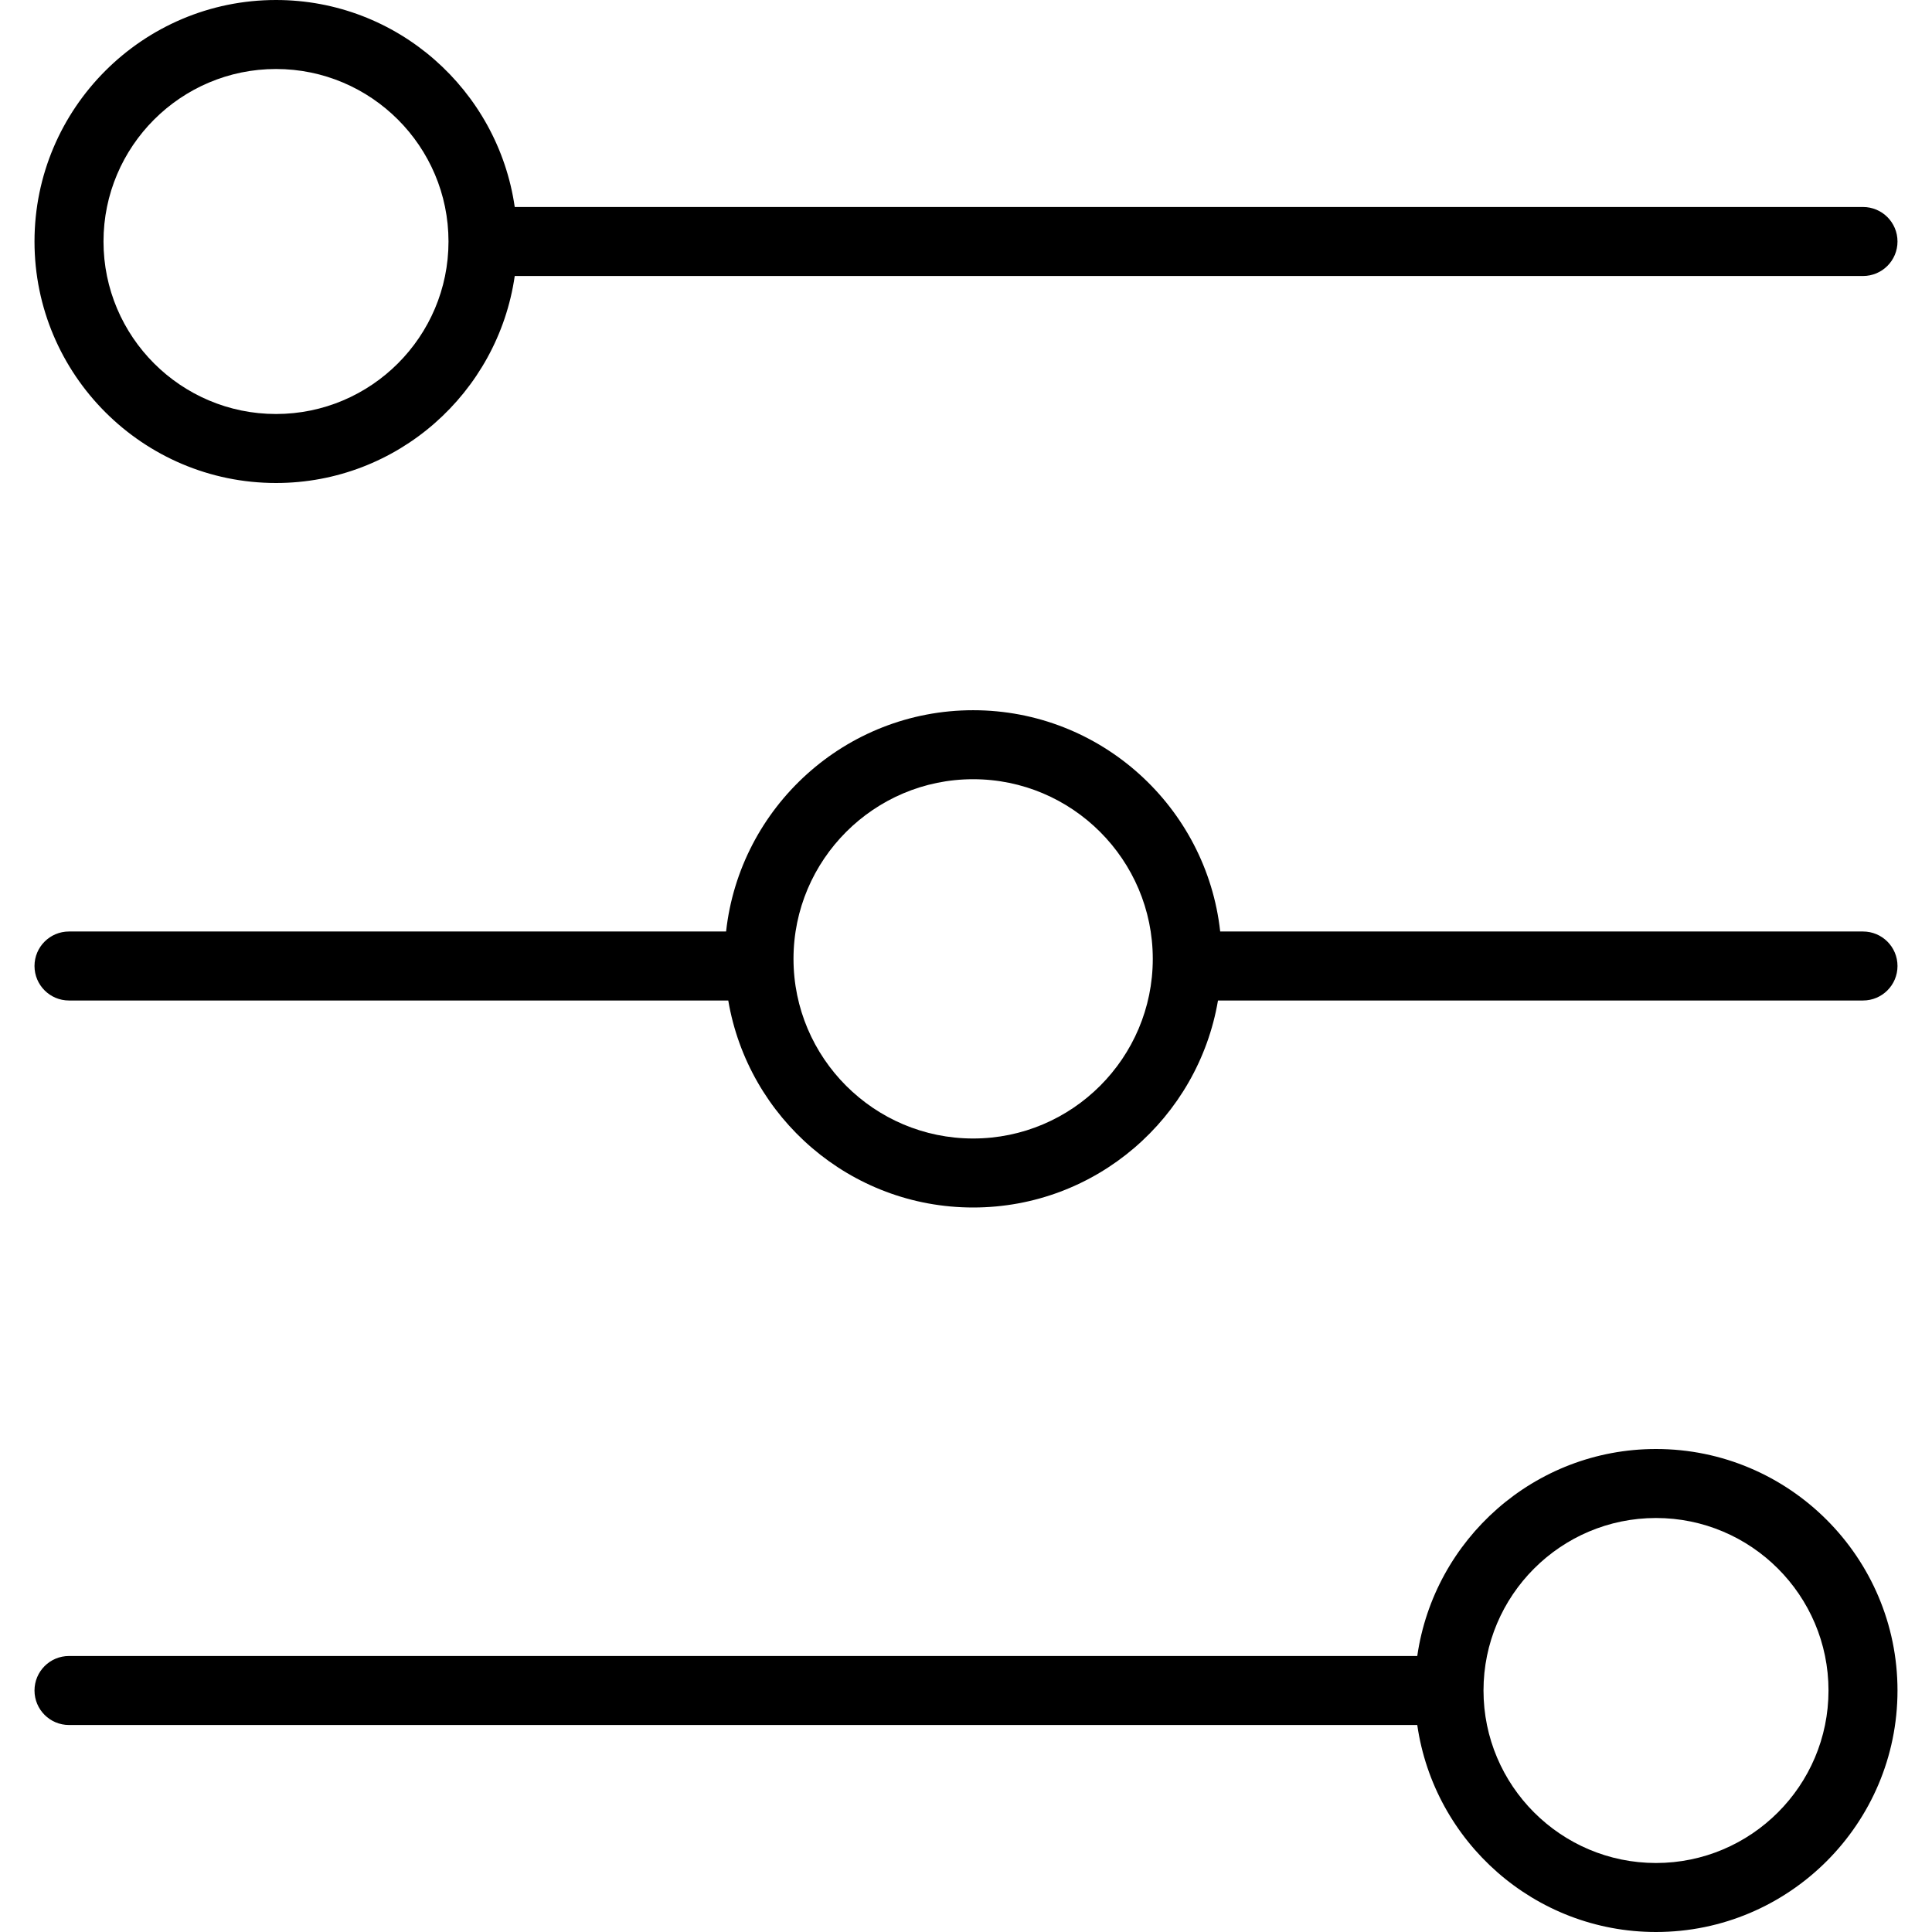
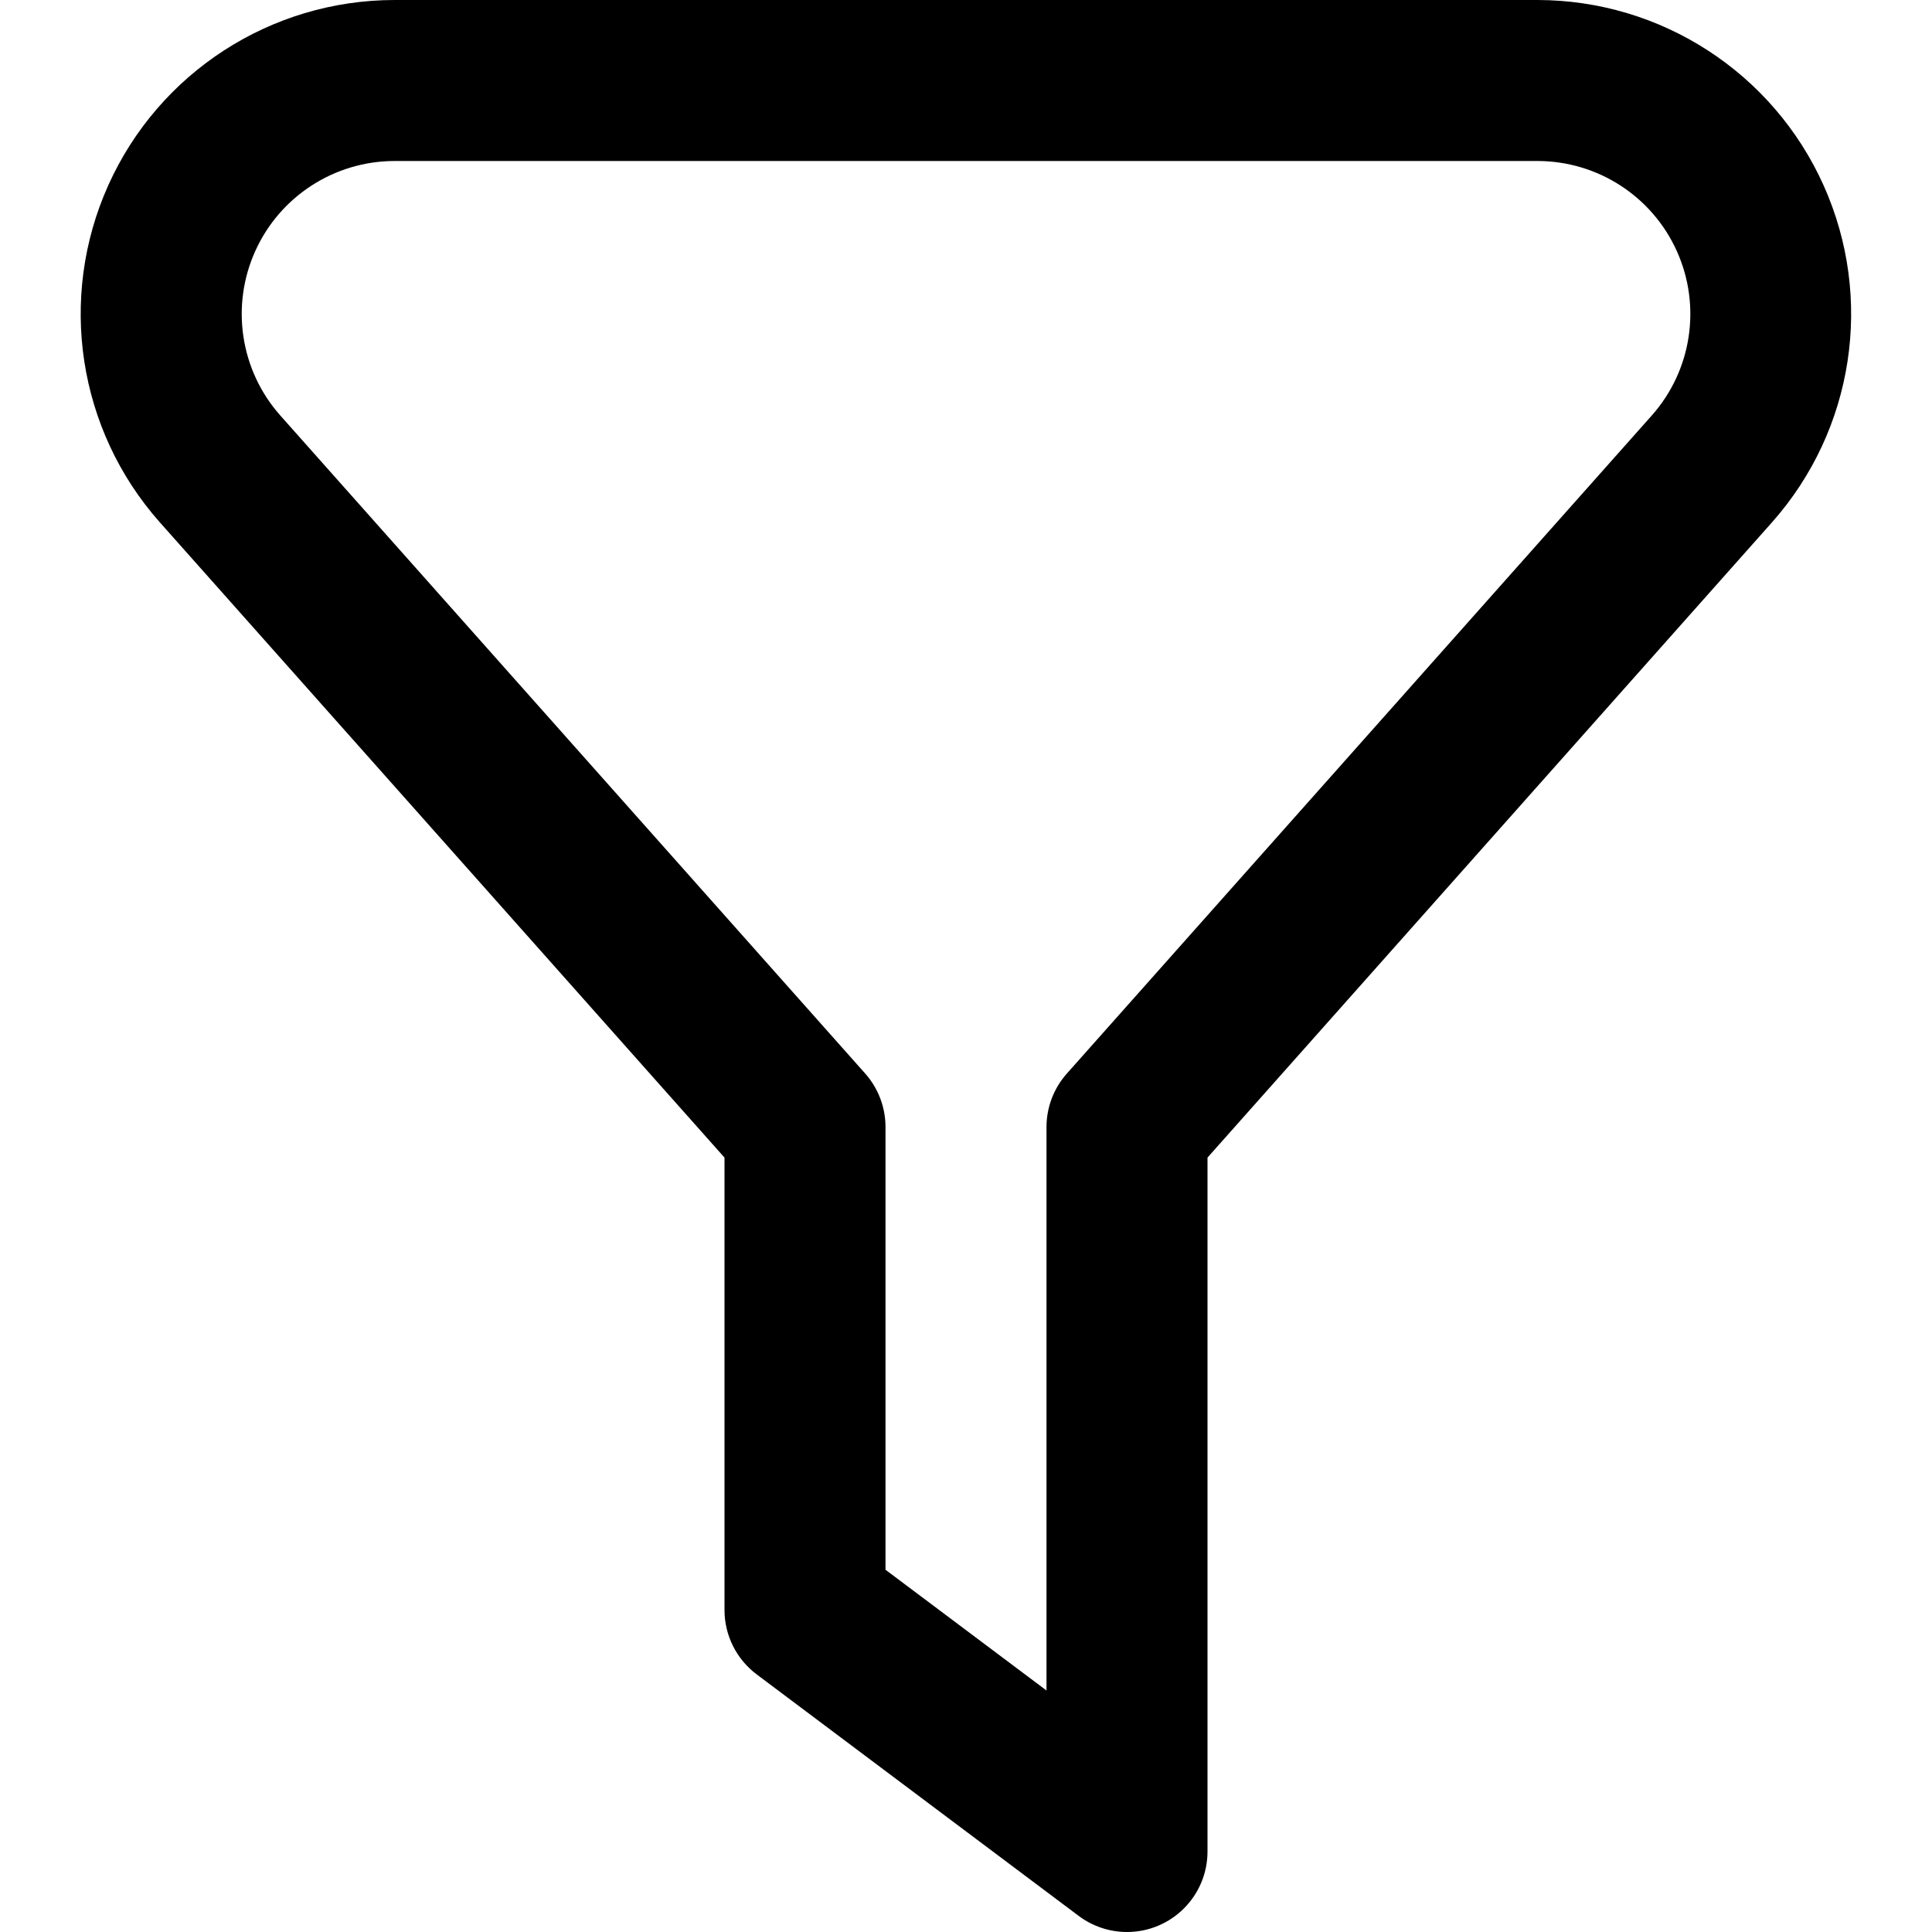
- <svg xmlns="http://www.w3.org/2000/svg" version="1.1" id="Capa_1" x="0px" y="0px" viewBox="0 0 56 56" style="enable-background:new 0 0 56 56;" xml:space="preserve">
-   <g>
-     <path d="M8,14c3.519,0,6.432-2.614,6.92-6H54c0.553,0,1-0.447,1-1s-0.447-1-1-1H14.92C14.432,2.614,11.519,0,8,0   C4.14,0,1,3.141,1,7S4.14,14,8,14z M8,2c2.757,0,5,2.243,5,5s-2.243,5-5,5S3,9.757,3,7S5.243,2,8,2z" />
-     <path d="M48,42c-3.519,0-6.432,2.614-6.92,6H2c-0.552,0-1,0.447-1,1s0.448,1,1,1h39.08c0.488,3.386,3.401,6,6.92,6   c3.859,0,7-3.141,7-7S51.859,42,48,42z M48,54c-2.757,0-5-2.243-5-5s2.243-5,5-5s5,2.243,5,5S50.757,54,48,54z" />
-     <path d="M54,27H35.368c-0.396-3.602-3.455-6.414-7.161-6.414c-3.706,0-6.765,2.813-7.161,6.414H2c-0.552,0-1,0.447-1,1s0.448,1,1,1   h19.109c0.577,3.4,3.536,6,7.098,6c3.562,0,6.52-2.6,7.097-6H54c0.553,0,1-0.447,1-1S54.553,27,54,27z M28.207,33   C25.336,33,23,30.664,23,27.793s2.336-5.207,5.207-5.207s5.207,2.336,5.207,5.207S31.078,33,28.207,33z" />
-   </g>
-   <g>
- </g>
-   <g>
- </g>
-   <g>
- </g>
-   <g>
- </g>
-   <g>
- </g>
-   <g>
- </g>
-   <g>
- </g>
-   <g>
- </g>
-   <g>
- </g>
-   <g>
- </g>
-   <g>
- </g>
-   <g>
- </g>
-   <g>
- </g>
-   <g>
- </g>
-   <g>
- </g>
+ <svg xmlns="http://www.w3.org/2000/svg" id="Layer_1" height="512" viewBox="0 0 24 24" width="512" data-name="Layer 1">
+   <path d="m14 24a1 1 0 0 1 -.6-.2l-4-3a1 1 0 0 1 -.4-.8v-5.62l-7.016-7.893a3.9 3.9 0 0 1 2.916-6.487h14.2a3.9 3.9 0 0 1 2.913 6.488l-7.013 7.892v8.62a1 1 0 0 1 -1 1zm-3-4.5 2 1.5v-7a1 1 0 0 1 .253-.664l7.268-8.177a1.9 1.9 0 0 0 -1.421-3.159h-14.2a1.9 1.9 0 0 0 -1.421 3.158l7.269 8.178a1 1 0 0 1 .252.664z" />
</svg>
